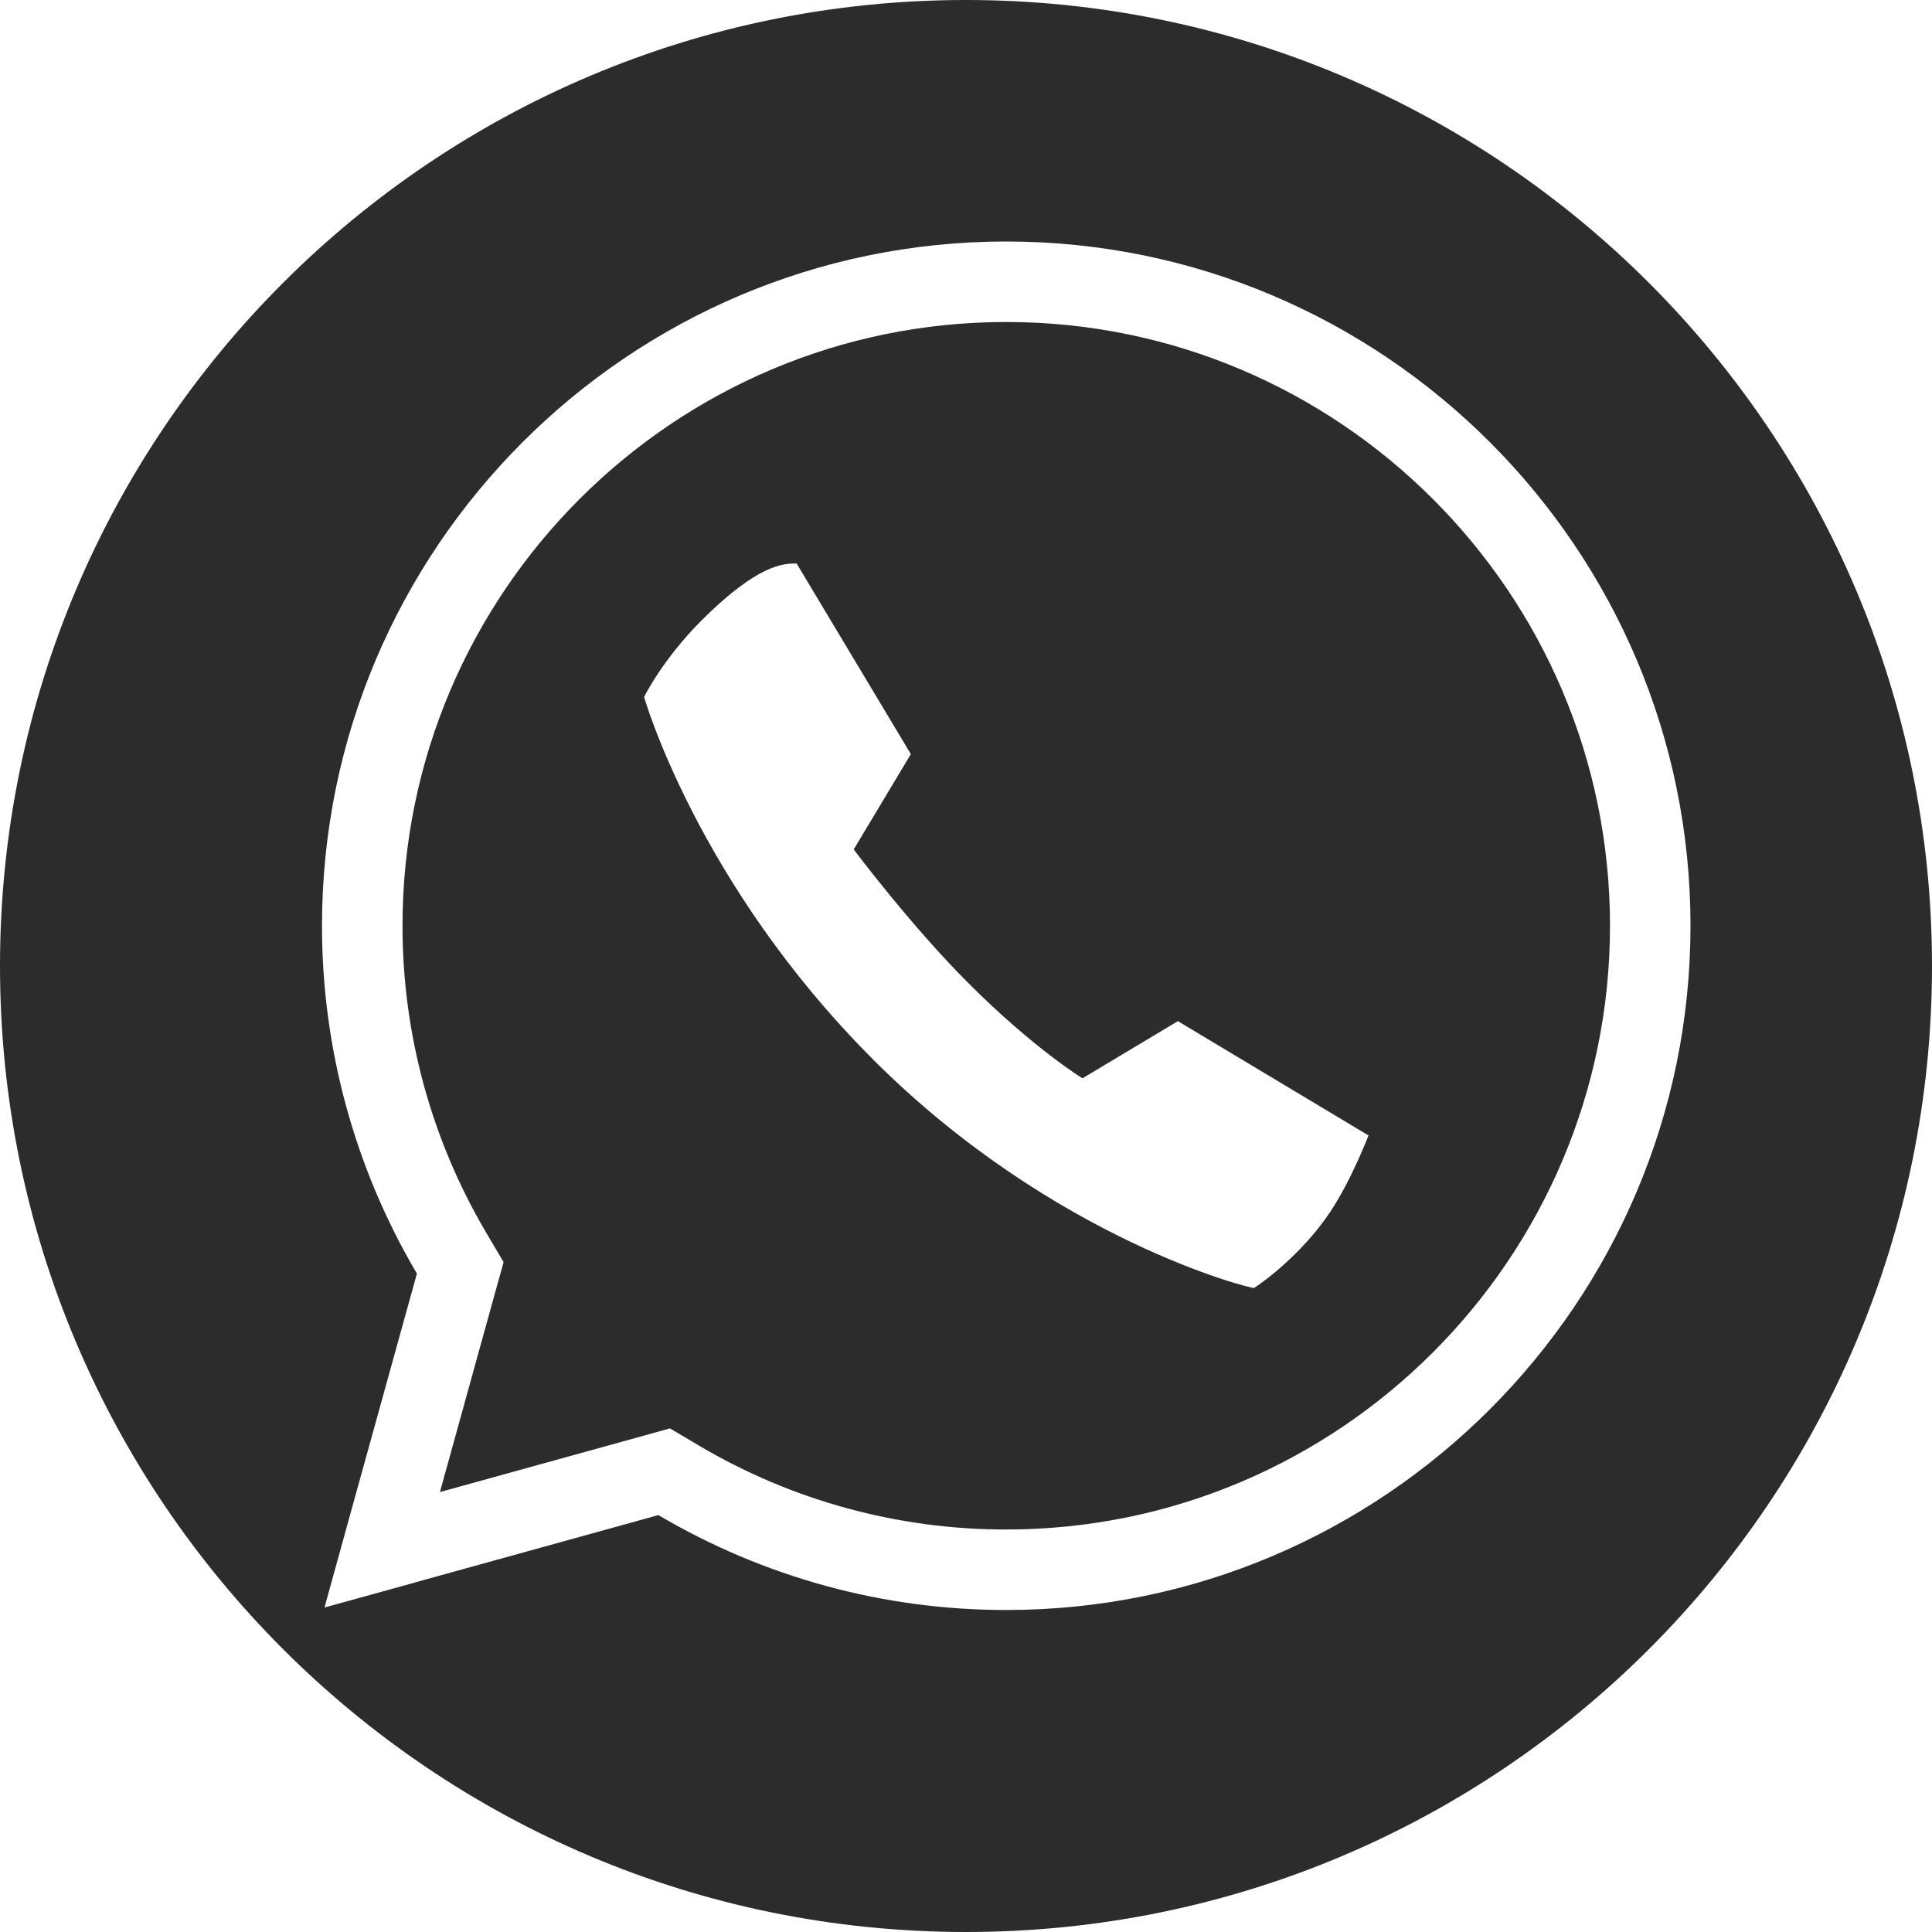
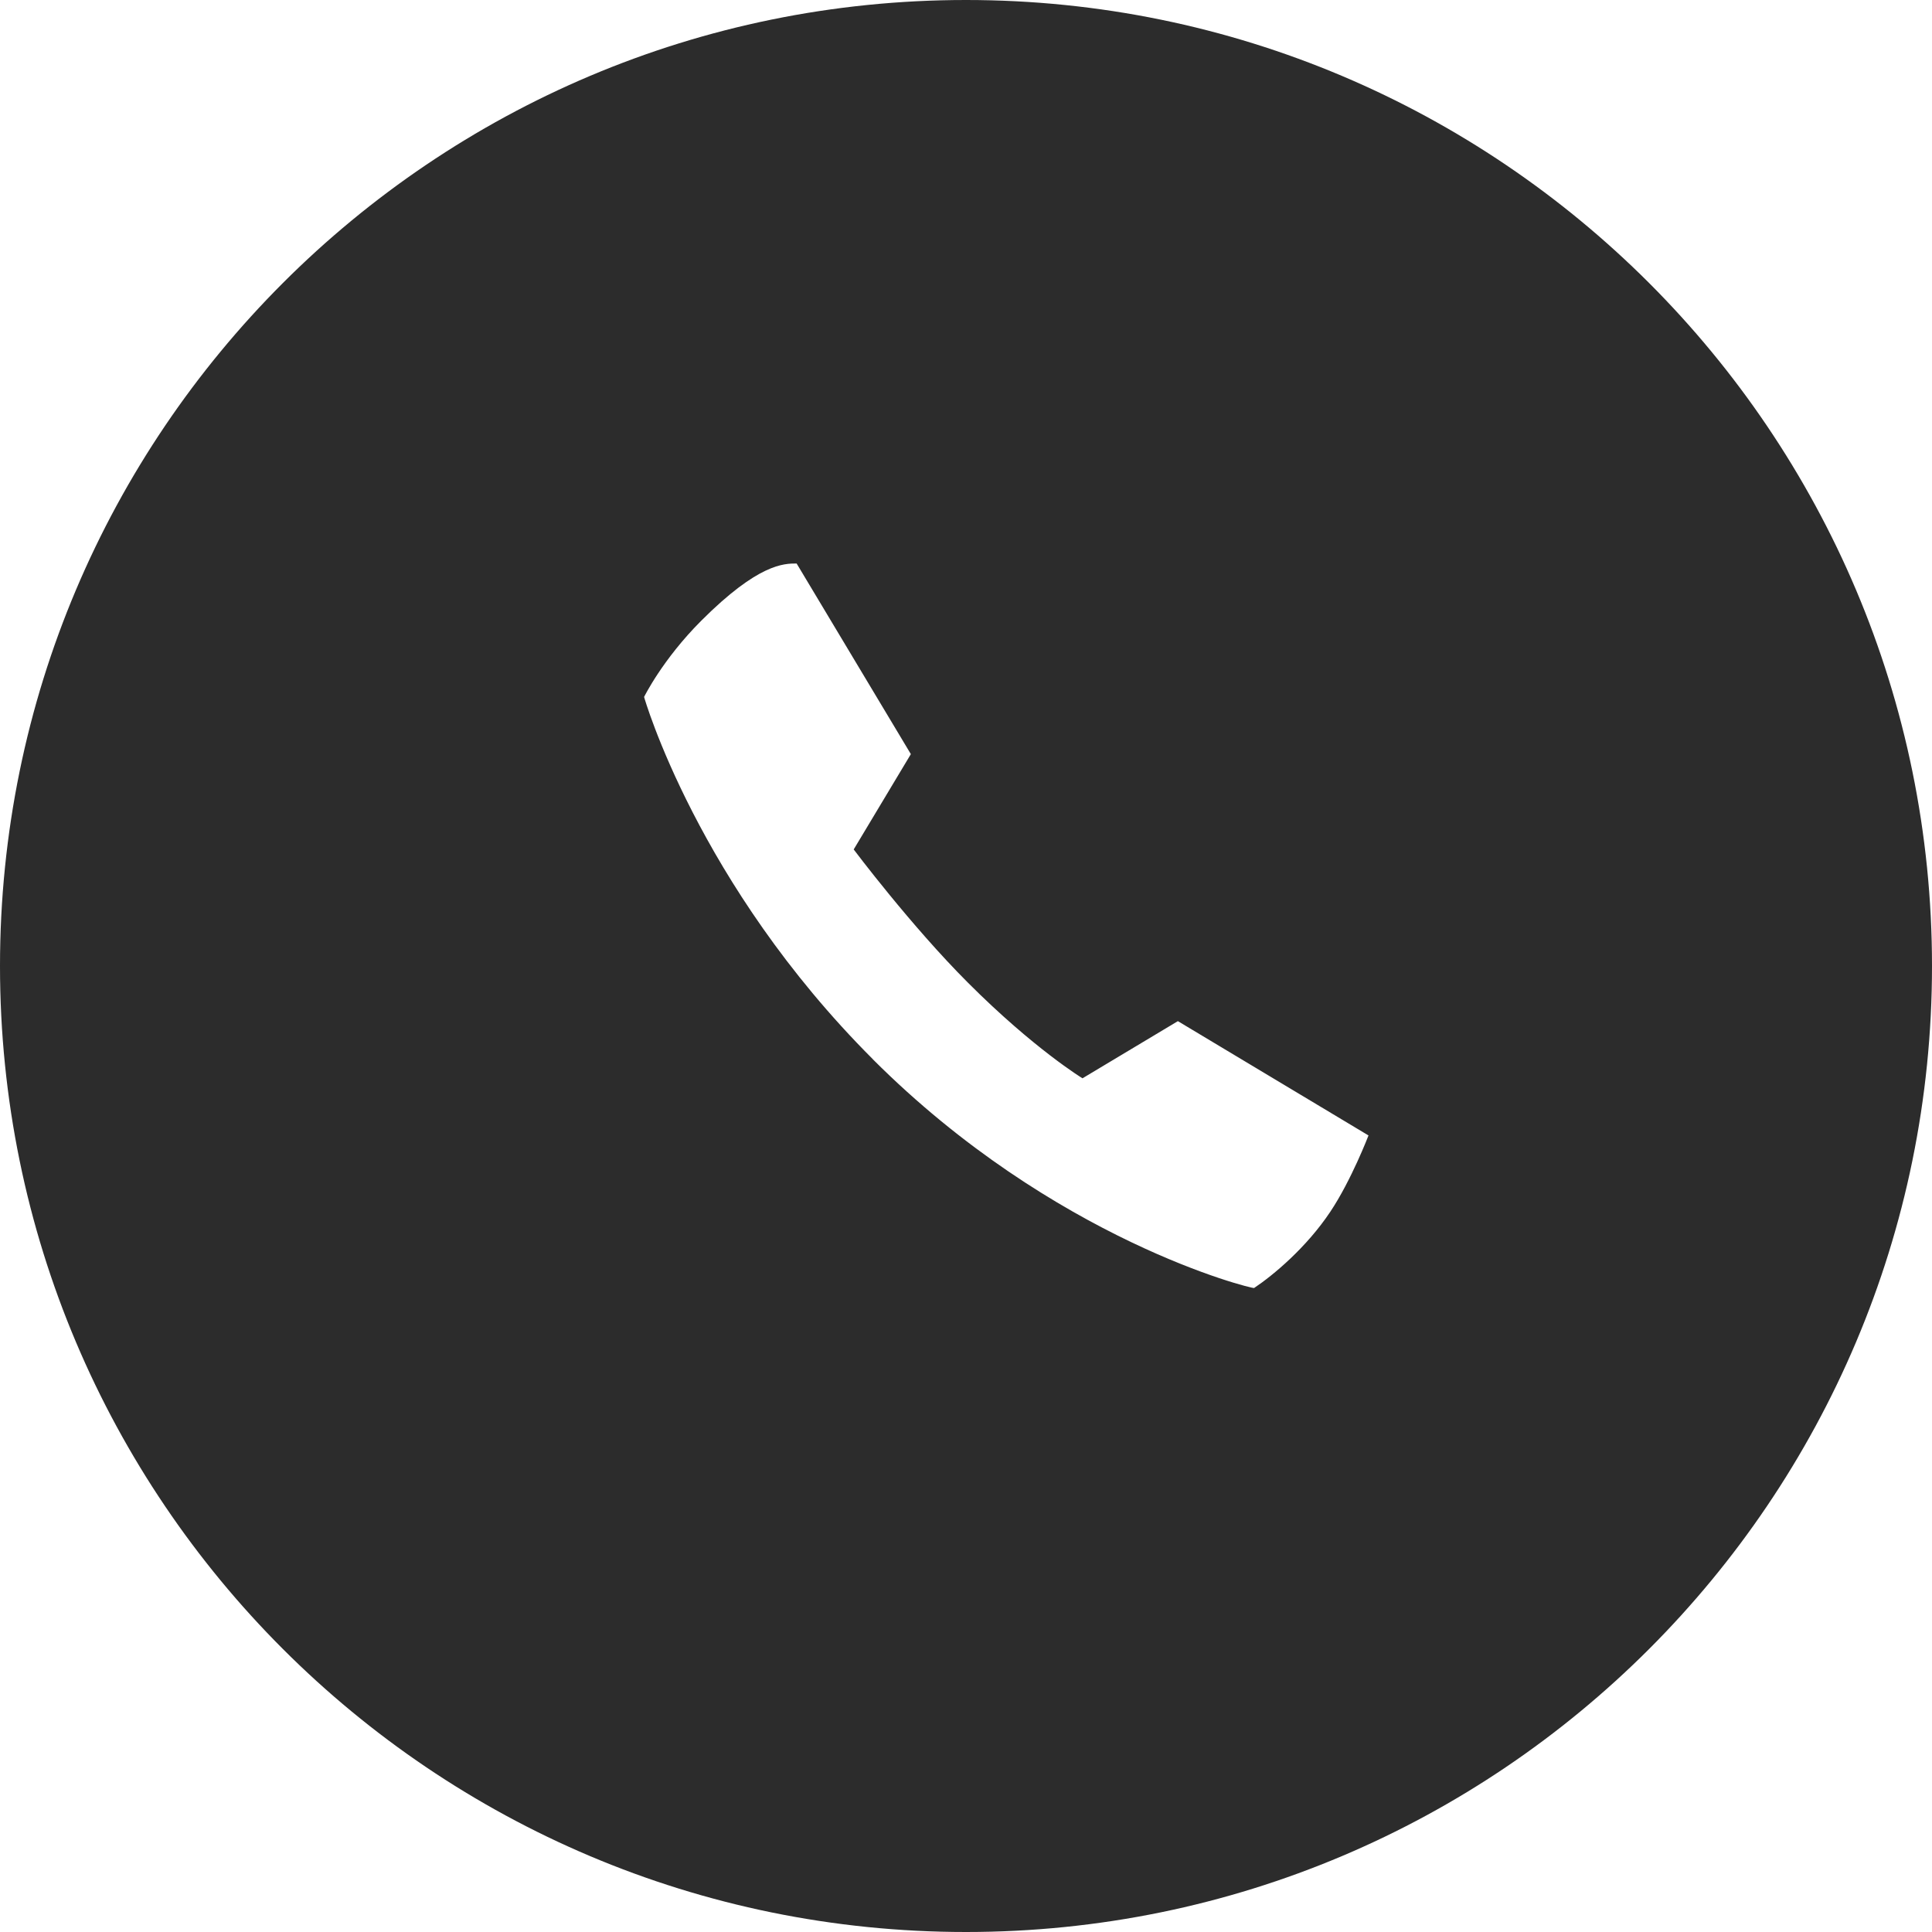
<svg xmlns="http://www.w3.org/2000/svg" width="24" height="24" fill="none">
-   <path fill-rule="evenodd" clip-rule="evenodd" d="M24 12c0 6.627-5.373 12-12 12S0 18.627 0 12 5.373 0 12 0s12 5.373 12 12zM6.256 15.679l-.114.409-.677 2.447 2.447-.677.41-.114.365.216A7.477 7.477 0 0012.5 19c4.133 0 7.5-3.366 7.5-7.5C20 7.364 16.633 4 12.5 4 8.366 4 5 7.364 5 11.5c0 1.349.36 2.66 1.04 3.813l.216.366zm-1.102 3.98l-1.123.31.31-1.123.838-3.025A8.487 8.487 0 014 11.5C4 6.812 7.813 3 12.5 3c4.686 0 8.5 3.812 8.5 8.5 0 4.687-3.814 8.5-8.5 8.5a8.479 8.479 0 01-4.321-1.179l-3.025.837zm5.688-6.501c2.25 2.25 4.716 2.855 4.737 2.842.237-.158.65-.502.947-.948.26-.389.474-.947.474-.947l-2.368-1.42-1.185.71s-.603-.367-1.42-1.185c-.711-.71-1.422-1.658-1.422-1.658l.71-1.184L9.896 7c-.158 0-.474 0-1.184.71-.484.484-.711.948-.711.948s.661 2.319 2.842 4.5z" fill="#2C2C2C" />
+   <path fillRule="evenodd" clipRule="evenodd" d="M24 12c0 6.627-5.373 12-12 12S0 18.627 0 12 5.373 0 12 0s12 5.373 12 12zM6.256 15.679l-.114.409-.677 2.447 2.447-.677.41-.114.365.216A7.477 7.477 0 0012.5 19c4.133 0 7.5-3.366 7.5-7.5C20 7.364 16.633 4 12.5 4 8.366 4 5 7.364 5 11.5c0 1.349.36 2.66 1.04 3.813l.216.366zm-1.102 3.98l-1.123.31.31-1.123.838-3.025A8.487 8.487 0 014 11.5C4 6.812 7.813 3 12.5 3c4.686 0 8.5 3.812 8.5 8.5 0 4.687-3.814 8.5-8.5 8.5a8.479 8.479 0 01-4.321-1.179l-3.025.837zm5.688-6.501c2.25 2.25 4.716 2.855 4.737 2.842.237-.158.65-.502.947-.948.26-.389.474-.947.474-.947l-2.368-1.42-1.185.71s-.603-.367-1.42-1.185c-.711-.71-1.422-1.658-1.422-1.658l.71-1.184L9.896 7c-.158 0-.474 0-1.184.71-.484.484-.711.948-.711.948s.661 2.319 2.842 4.5z" fill="#2C2C2C" />
</svg>
